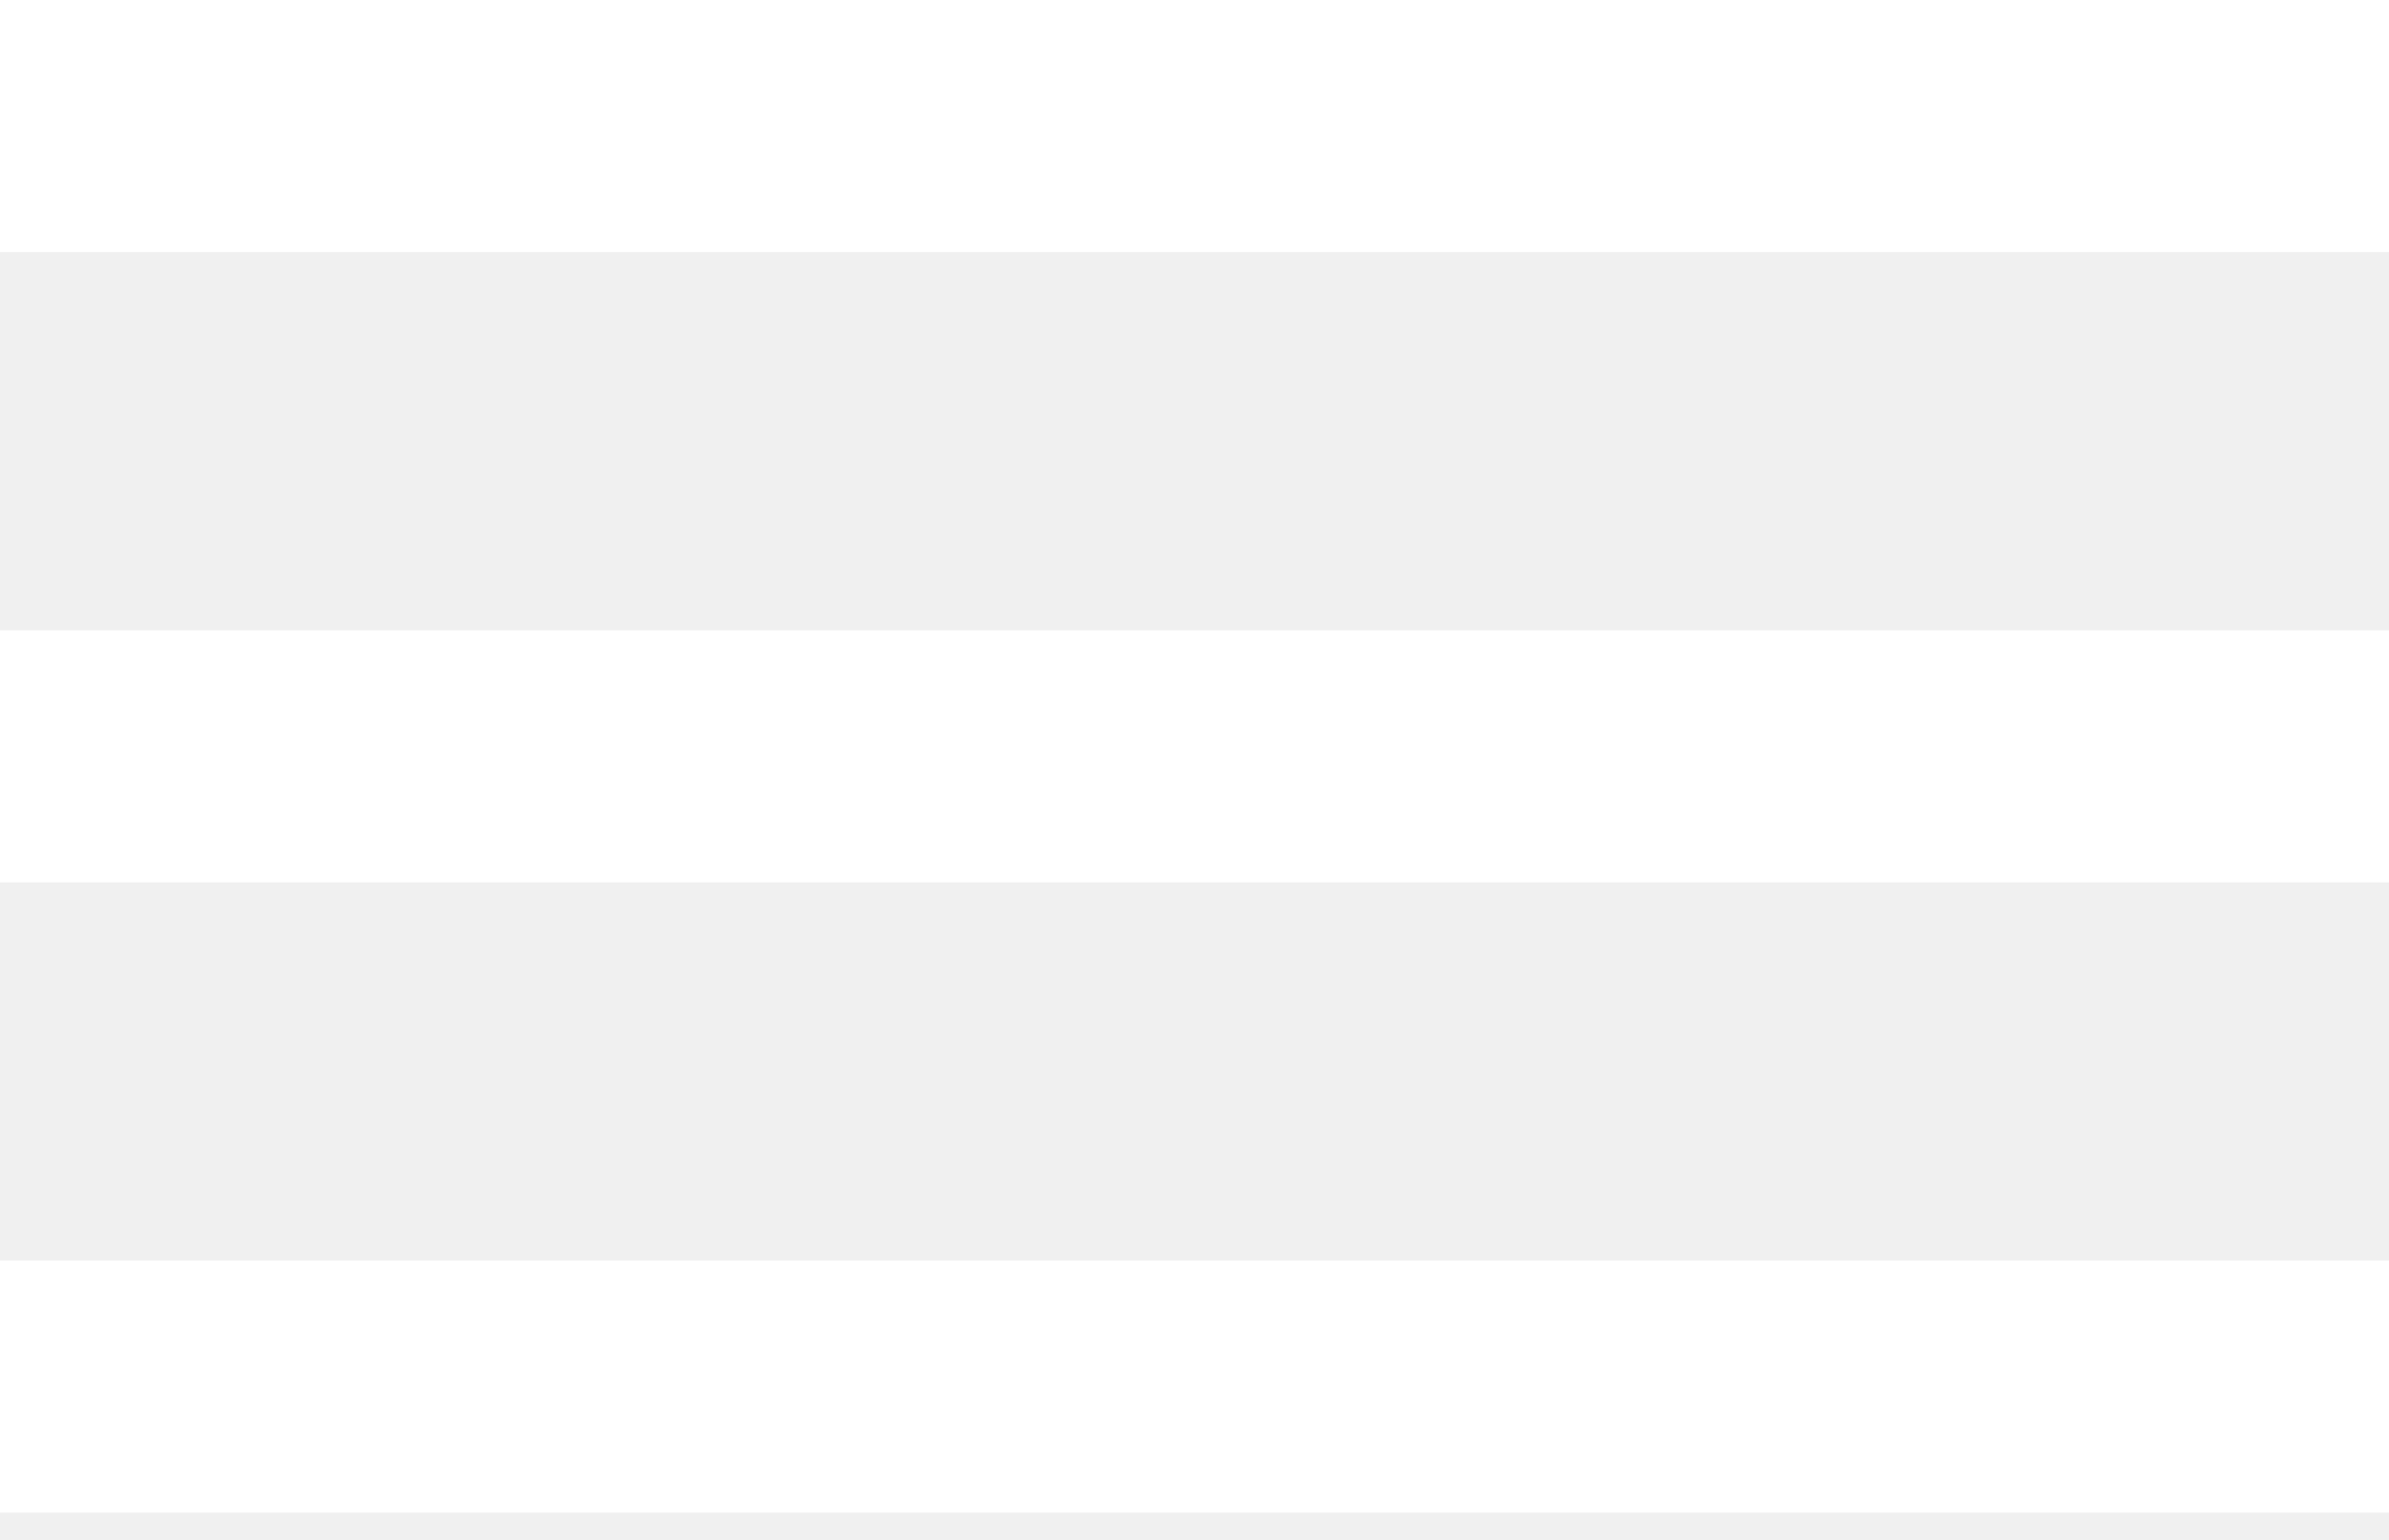
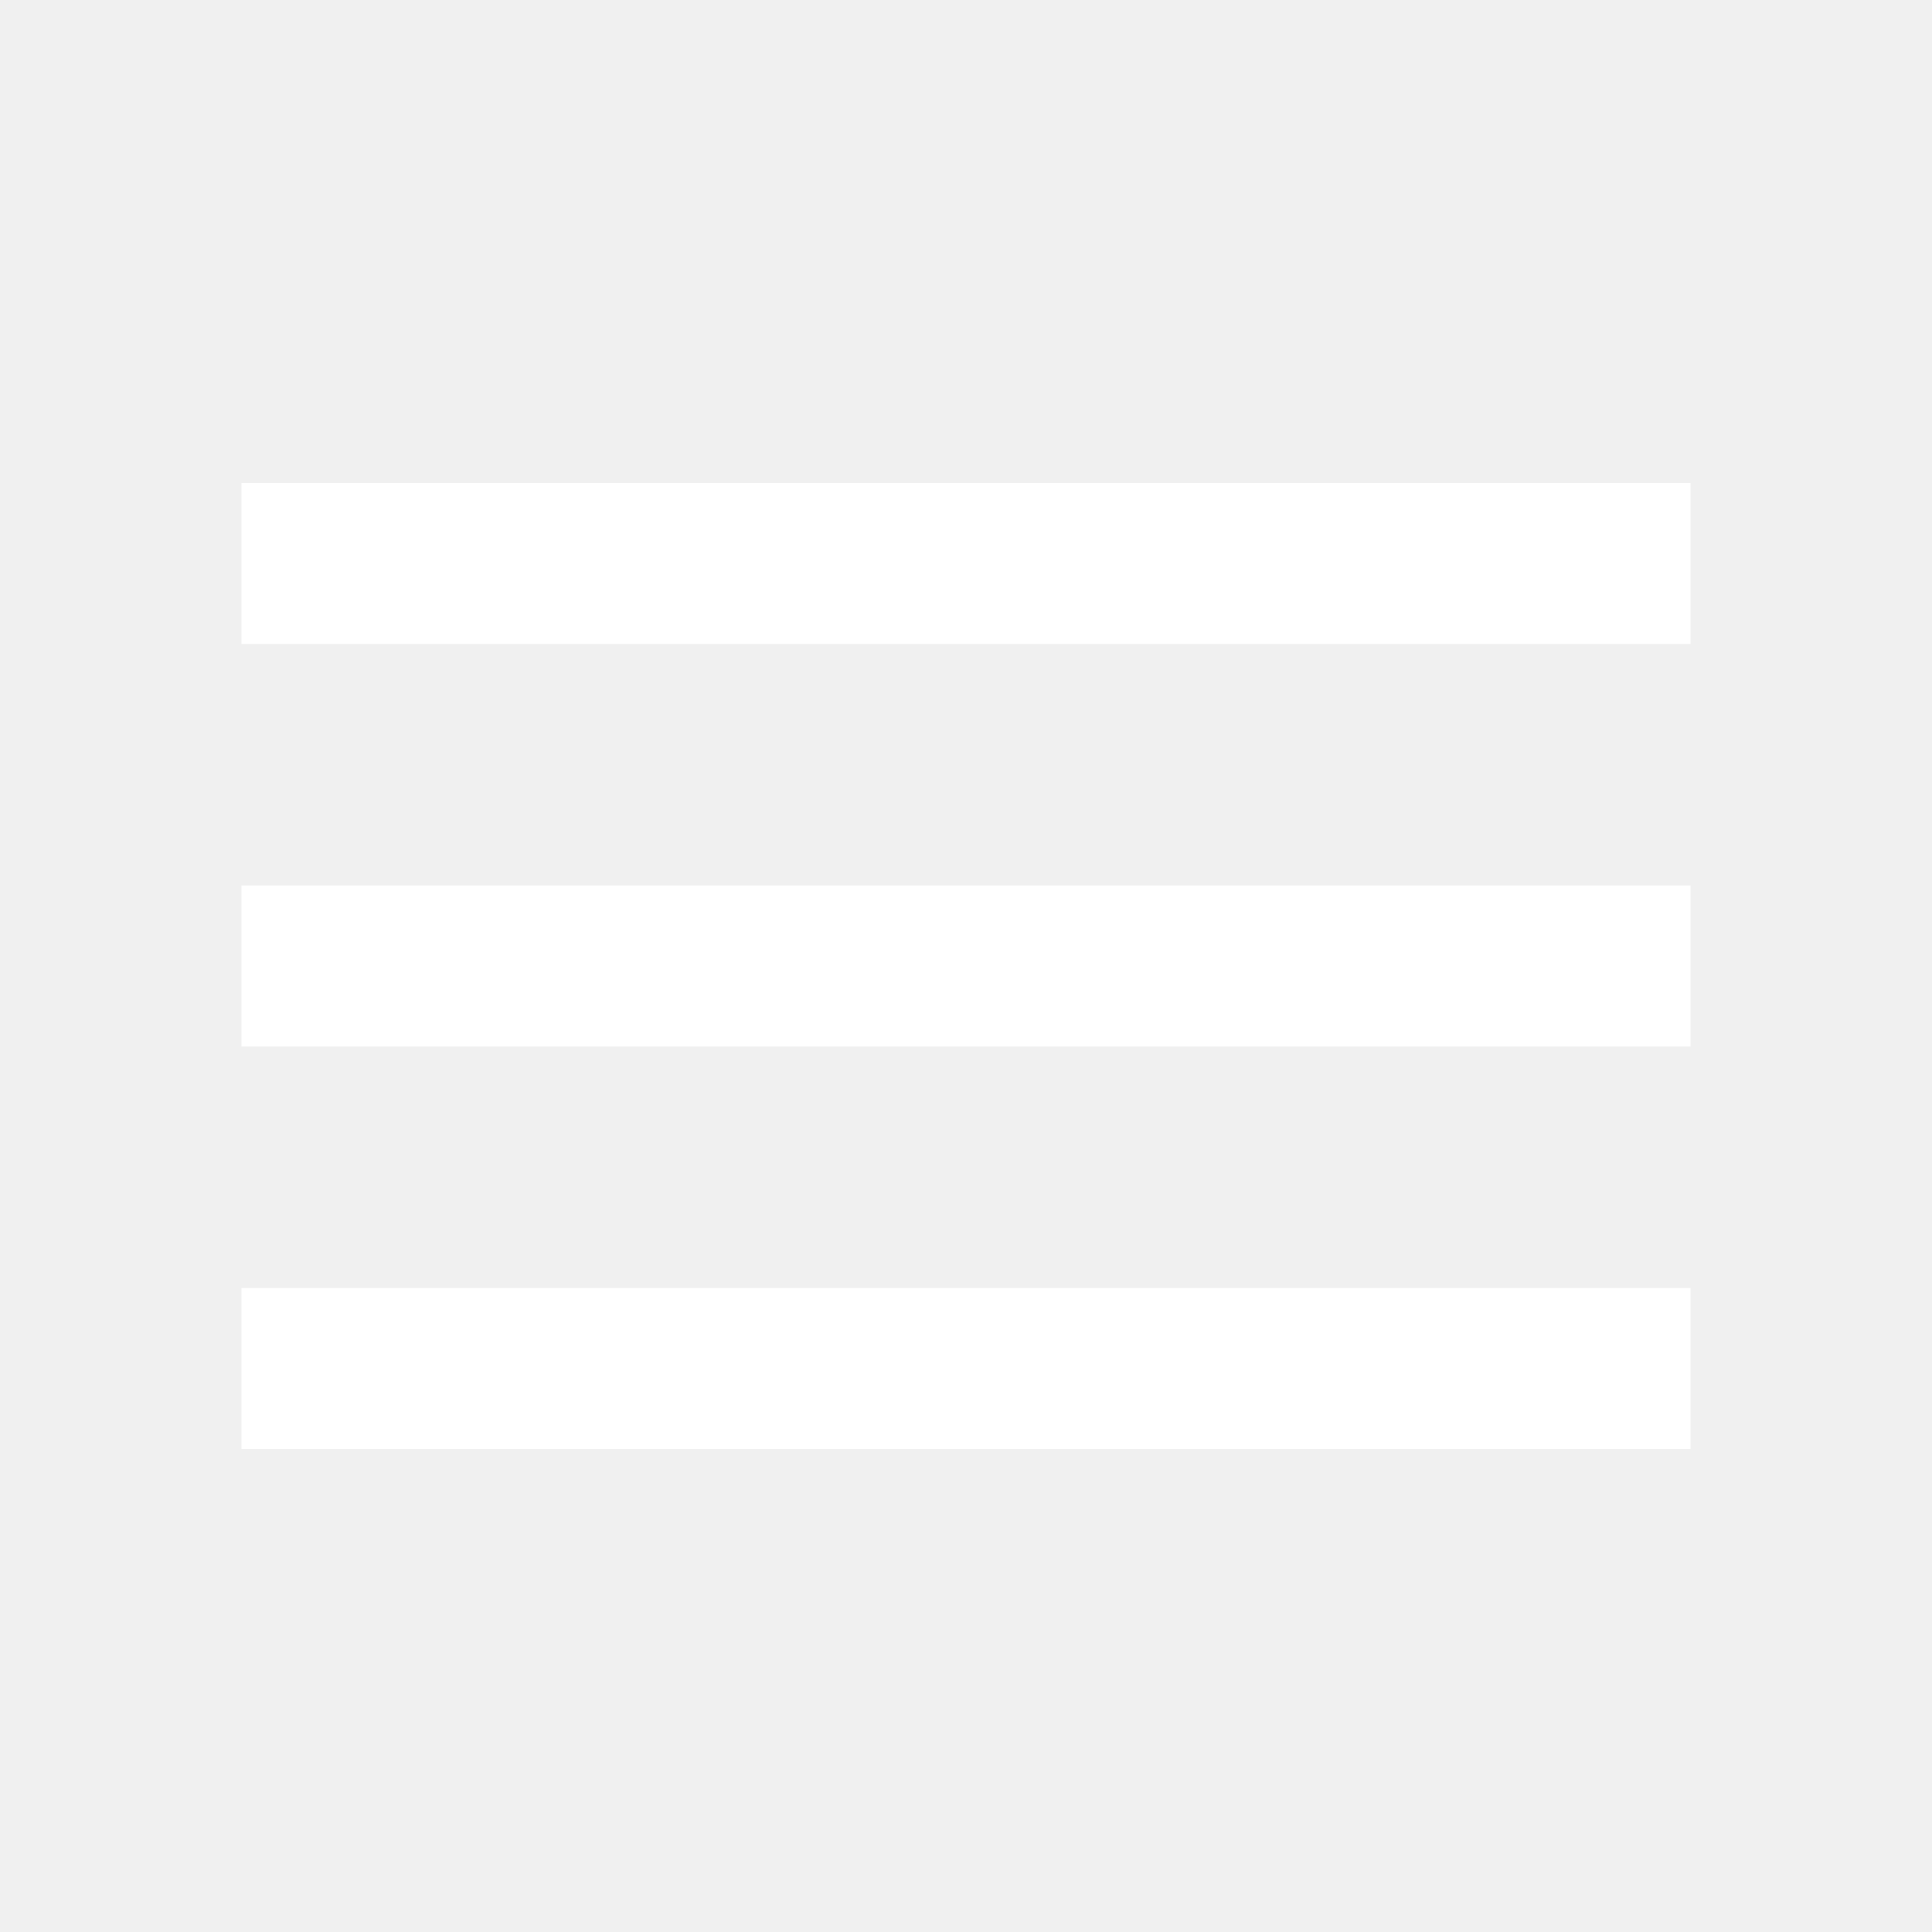
- <svg xmlns="http://www.w3.org/2000/svg" width="45" height="29" viewBox="0 0 45 29" fill="none">
-   <path d="M45 28.5H0V23.75H45V28.5ZM45 16.625H0V11.875H45V16.625ZM45 4.75H0V0H45V4.75Z" fill="white" />
+ <svg xmlns="http://www.w3.org/2000/svg" width="50" height="50" viewBox="0 0 50 50" fill="none">
+   <path d="M43.75 37.5H6.25V33.333H43.75V37.5ZM43.75 27.083H6.25V22.917H43.75V27.083ZM43.75 16.667H6.25V12.5H43.75V16.667Z" fill="white" />
</svg>
